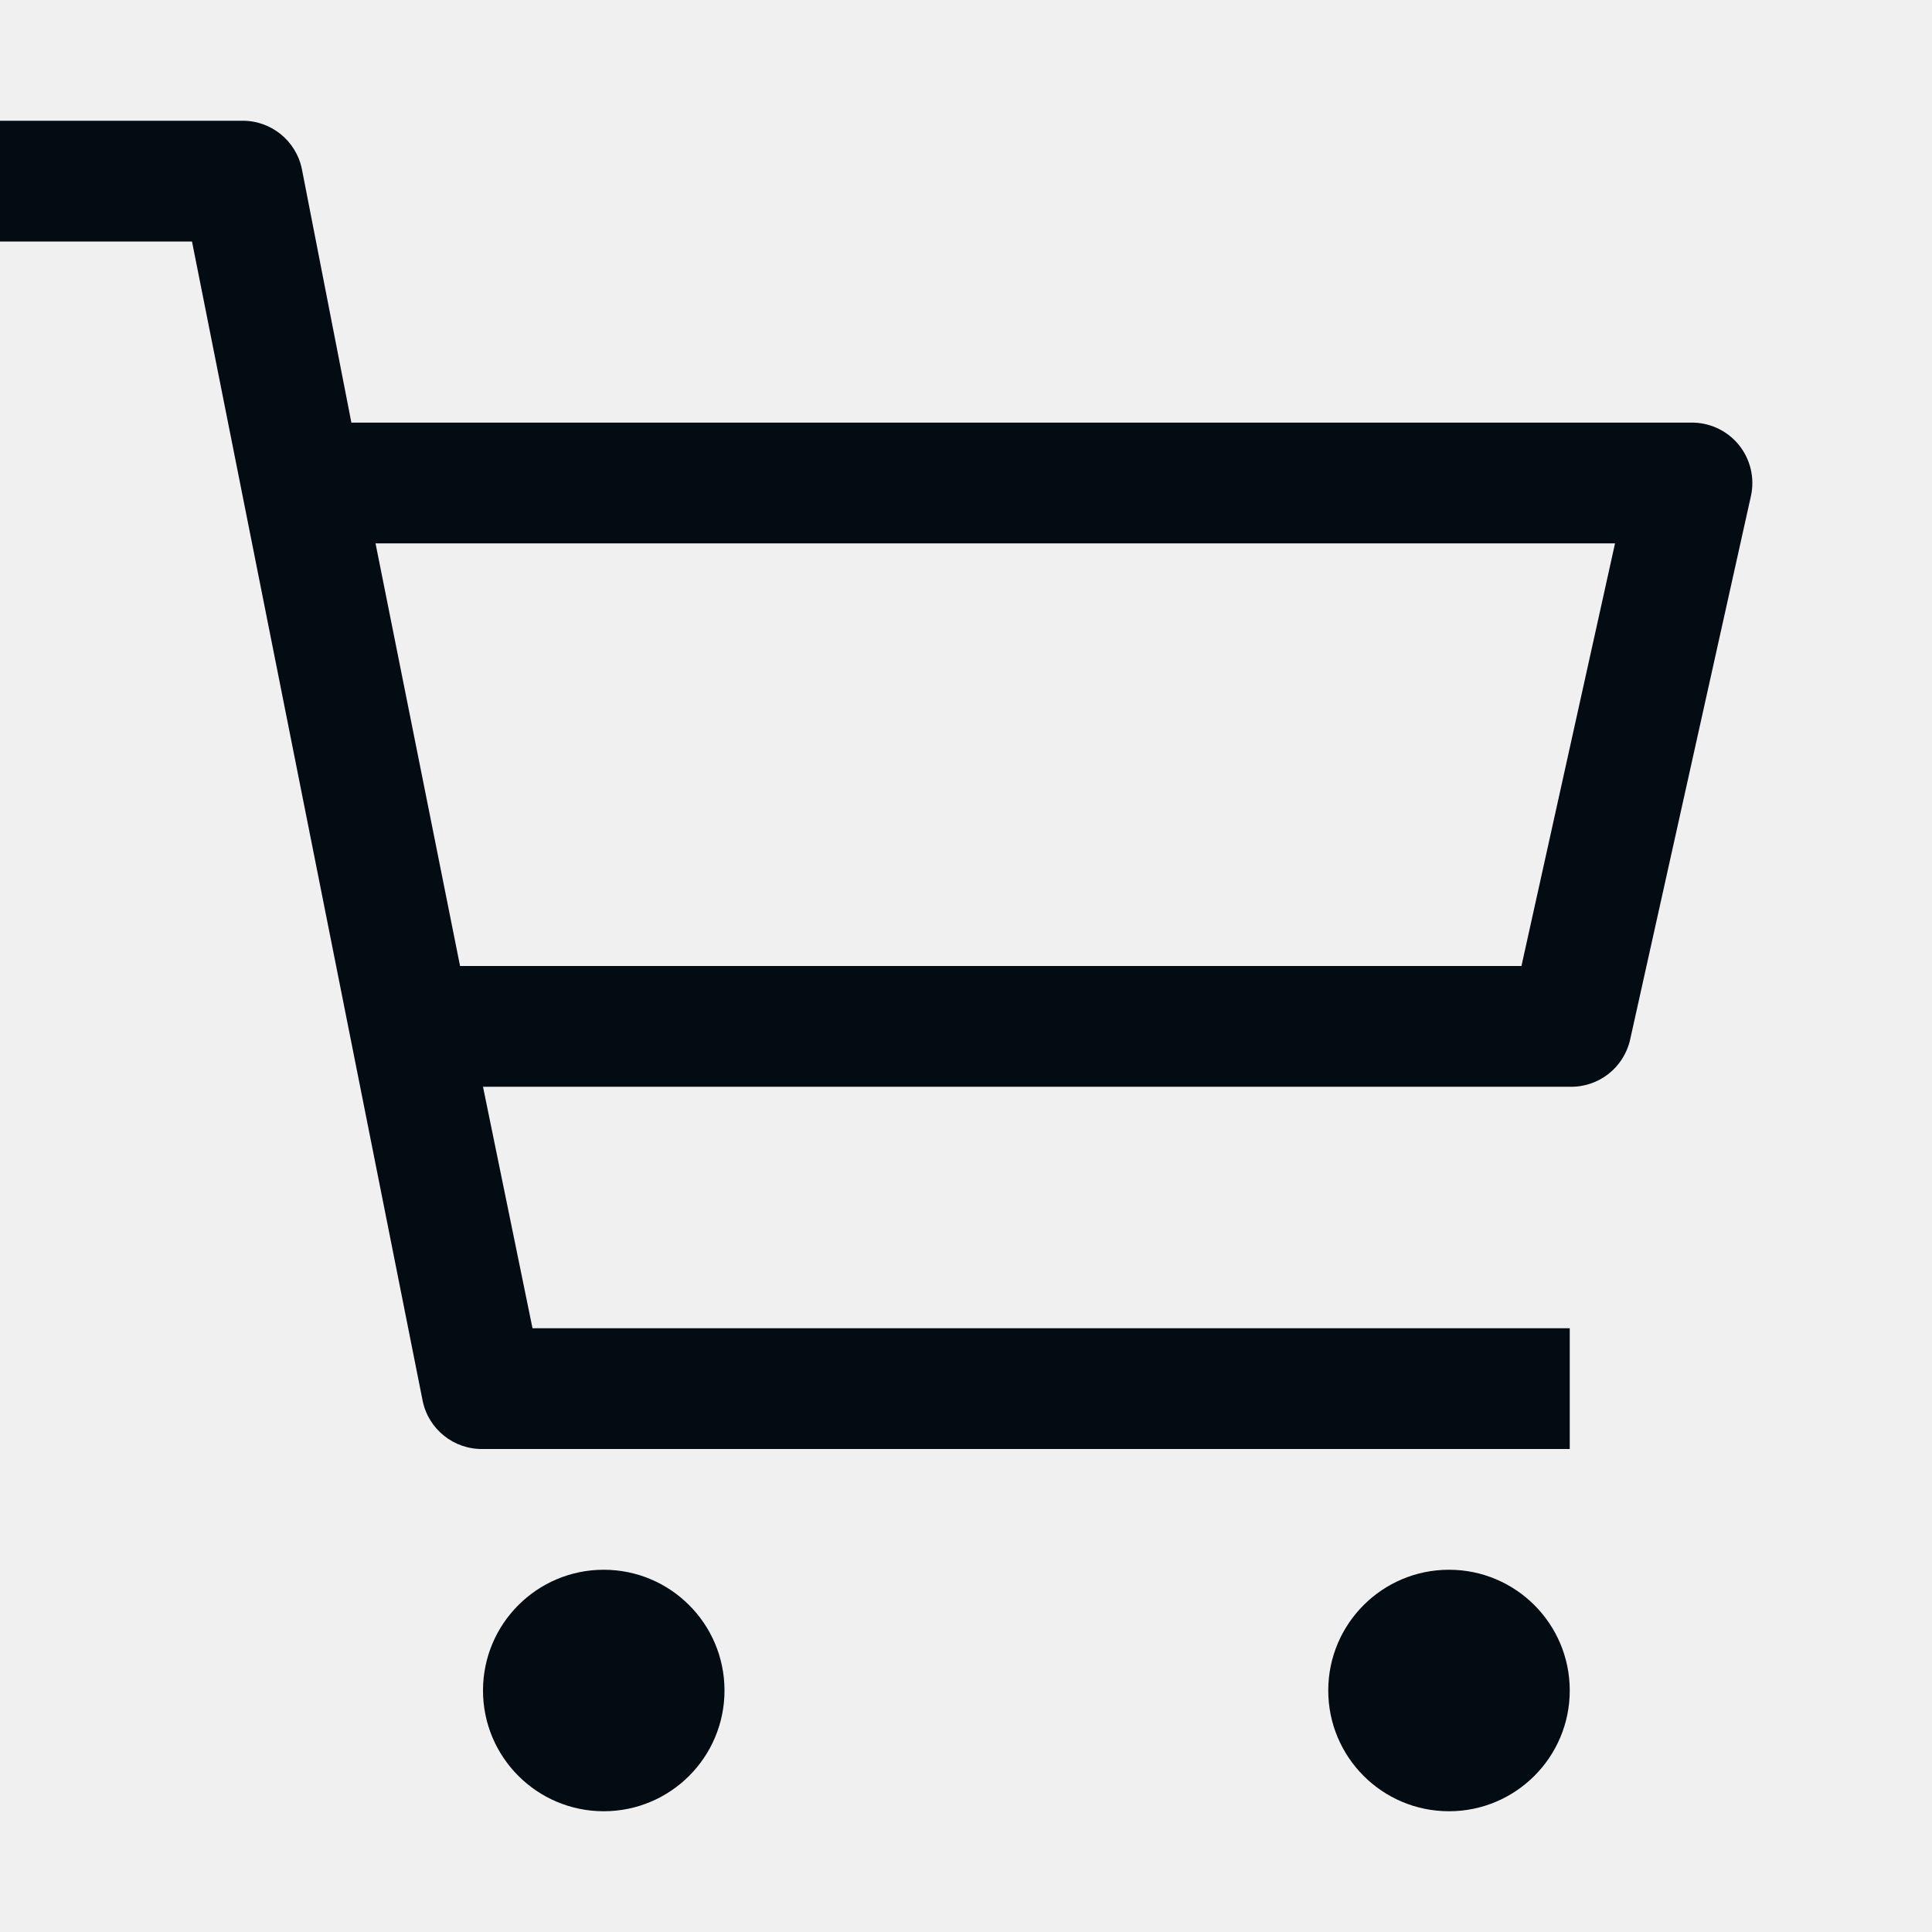
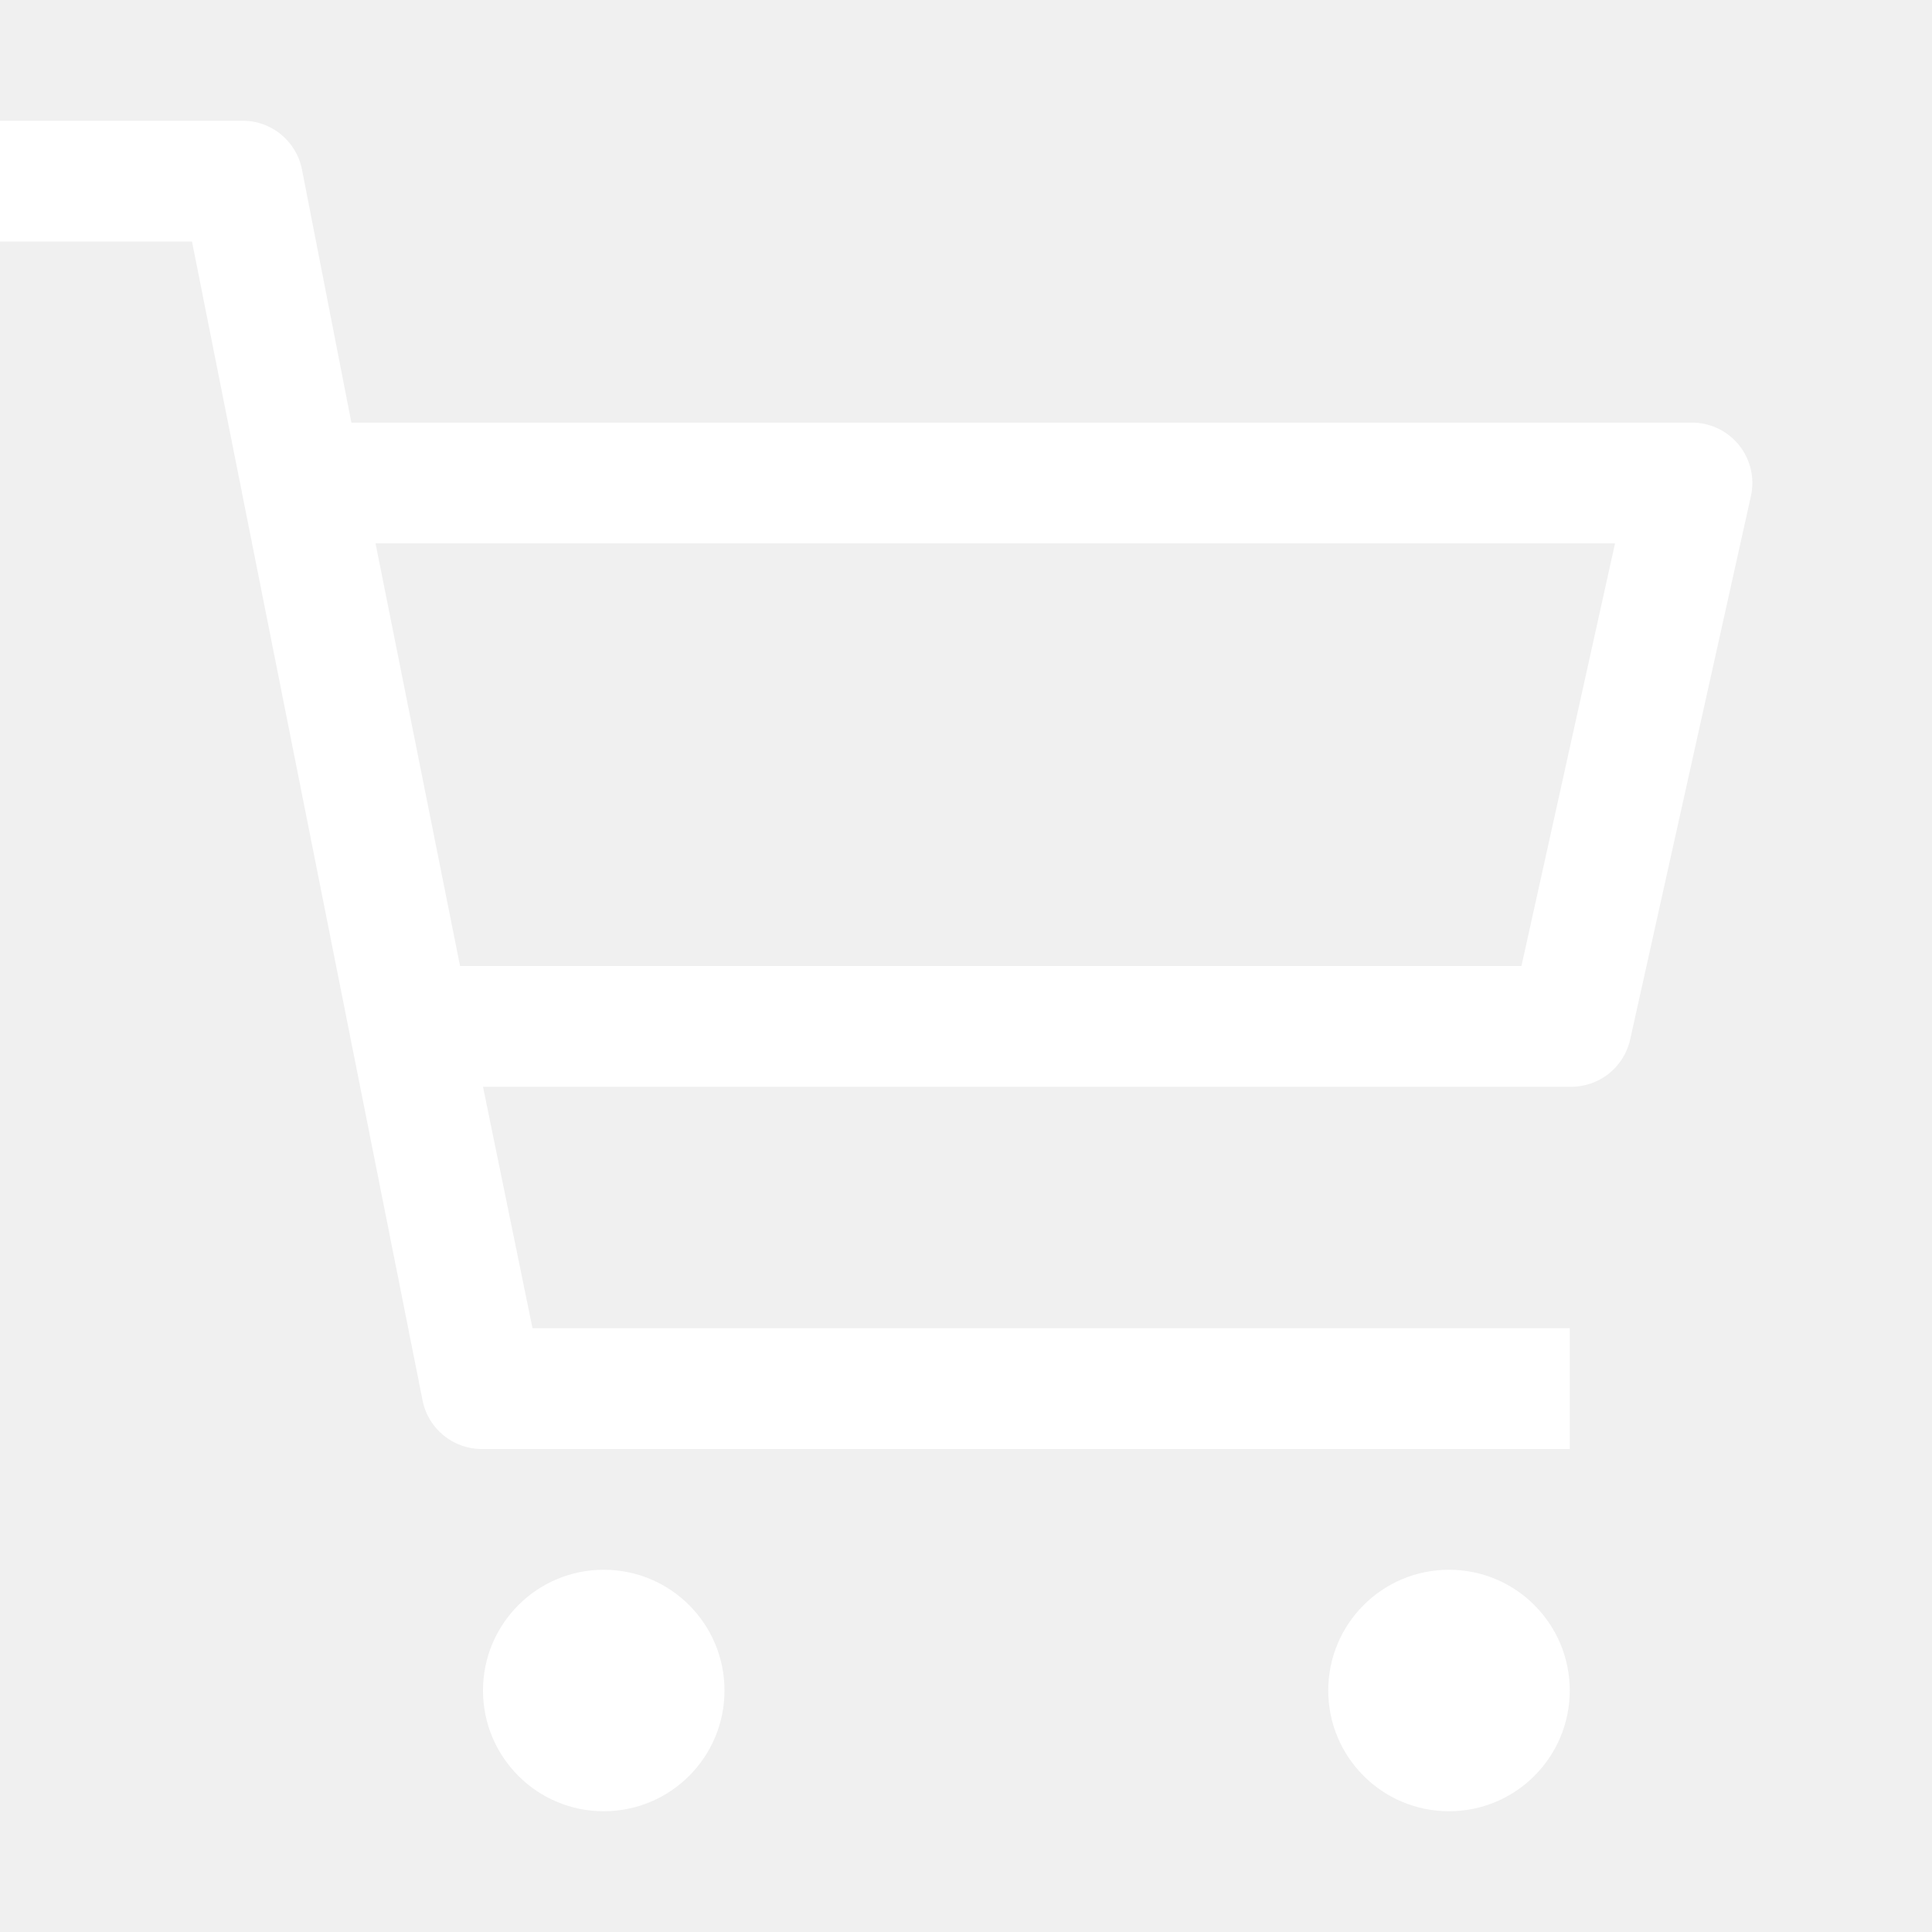
<svg xmlns="http://www.w3.org/2000/svg" id="icon" viewBox="0 0 32 32" version="1.1">
  <defs id="defs1341">
    <style id="style1339">.cls-1{fill:none;}</style>
  </defs>
-   <circle cx="10" cy="28" r="2" id="circle1345" style="fill:#040c13;fill-opacity:1" />
-   <circle cx="24" cy="28" r="2" id="circle1347" style="fill:#040c13;fill-opacity:1" />
-   <path d="M28,7H5.82L5,2.8A1,1,0,0,0,4,2H0V4H3.18L7,23.2A1,1,0,0,0,8,24H26V22H8.82L8,18H26a1,1,0,0,0,1-.78l2-9A1,1,0,0,0,28,7Zm-2.8,9H7.62L6.22,9H26.75Z" id="path1349" style="fill:#040c13;fill-opacity:1" />
+   <circle cx="10" cy="28" r="2" id="circle1345" style="fill:#ffffff;fill-opacity:1" />
+   <circle cx="24" cy="28" r="2" id="circle1347" style="fill:#ffffff;fill-opacity:1" />
+   <path d="M28,7H5.82L5,2.8A1,1,0,0,0,4,2H0V4H3.18L7,23.2A1,1,0,0,0,8,24H26V22H8.82L8,18H26a1,1,0,0,0,1-.78l2-9A1,1,0,0,0,28,7Zm-2.8,9H7.62L6.22,9H26.75Z" id="path1349" style="fill:#ffffff;fill-opacity:1" />
  <rect id="_Transparent_Rectangle_" data-name="&lt;Transparent Rectangle&gt;" class="cls-1" width="32" height="32" />
</svg>
